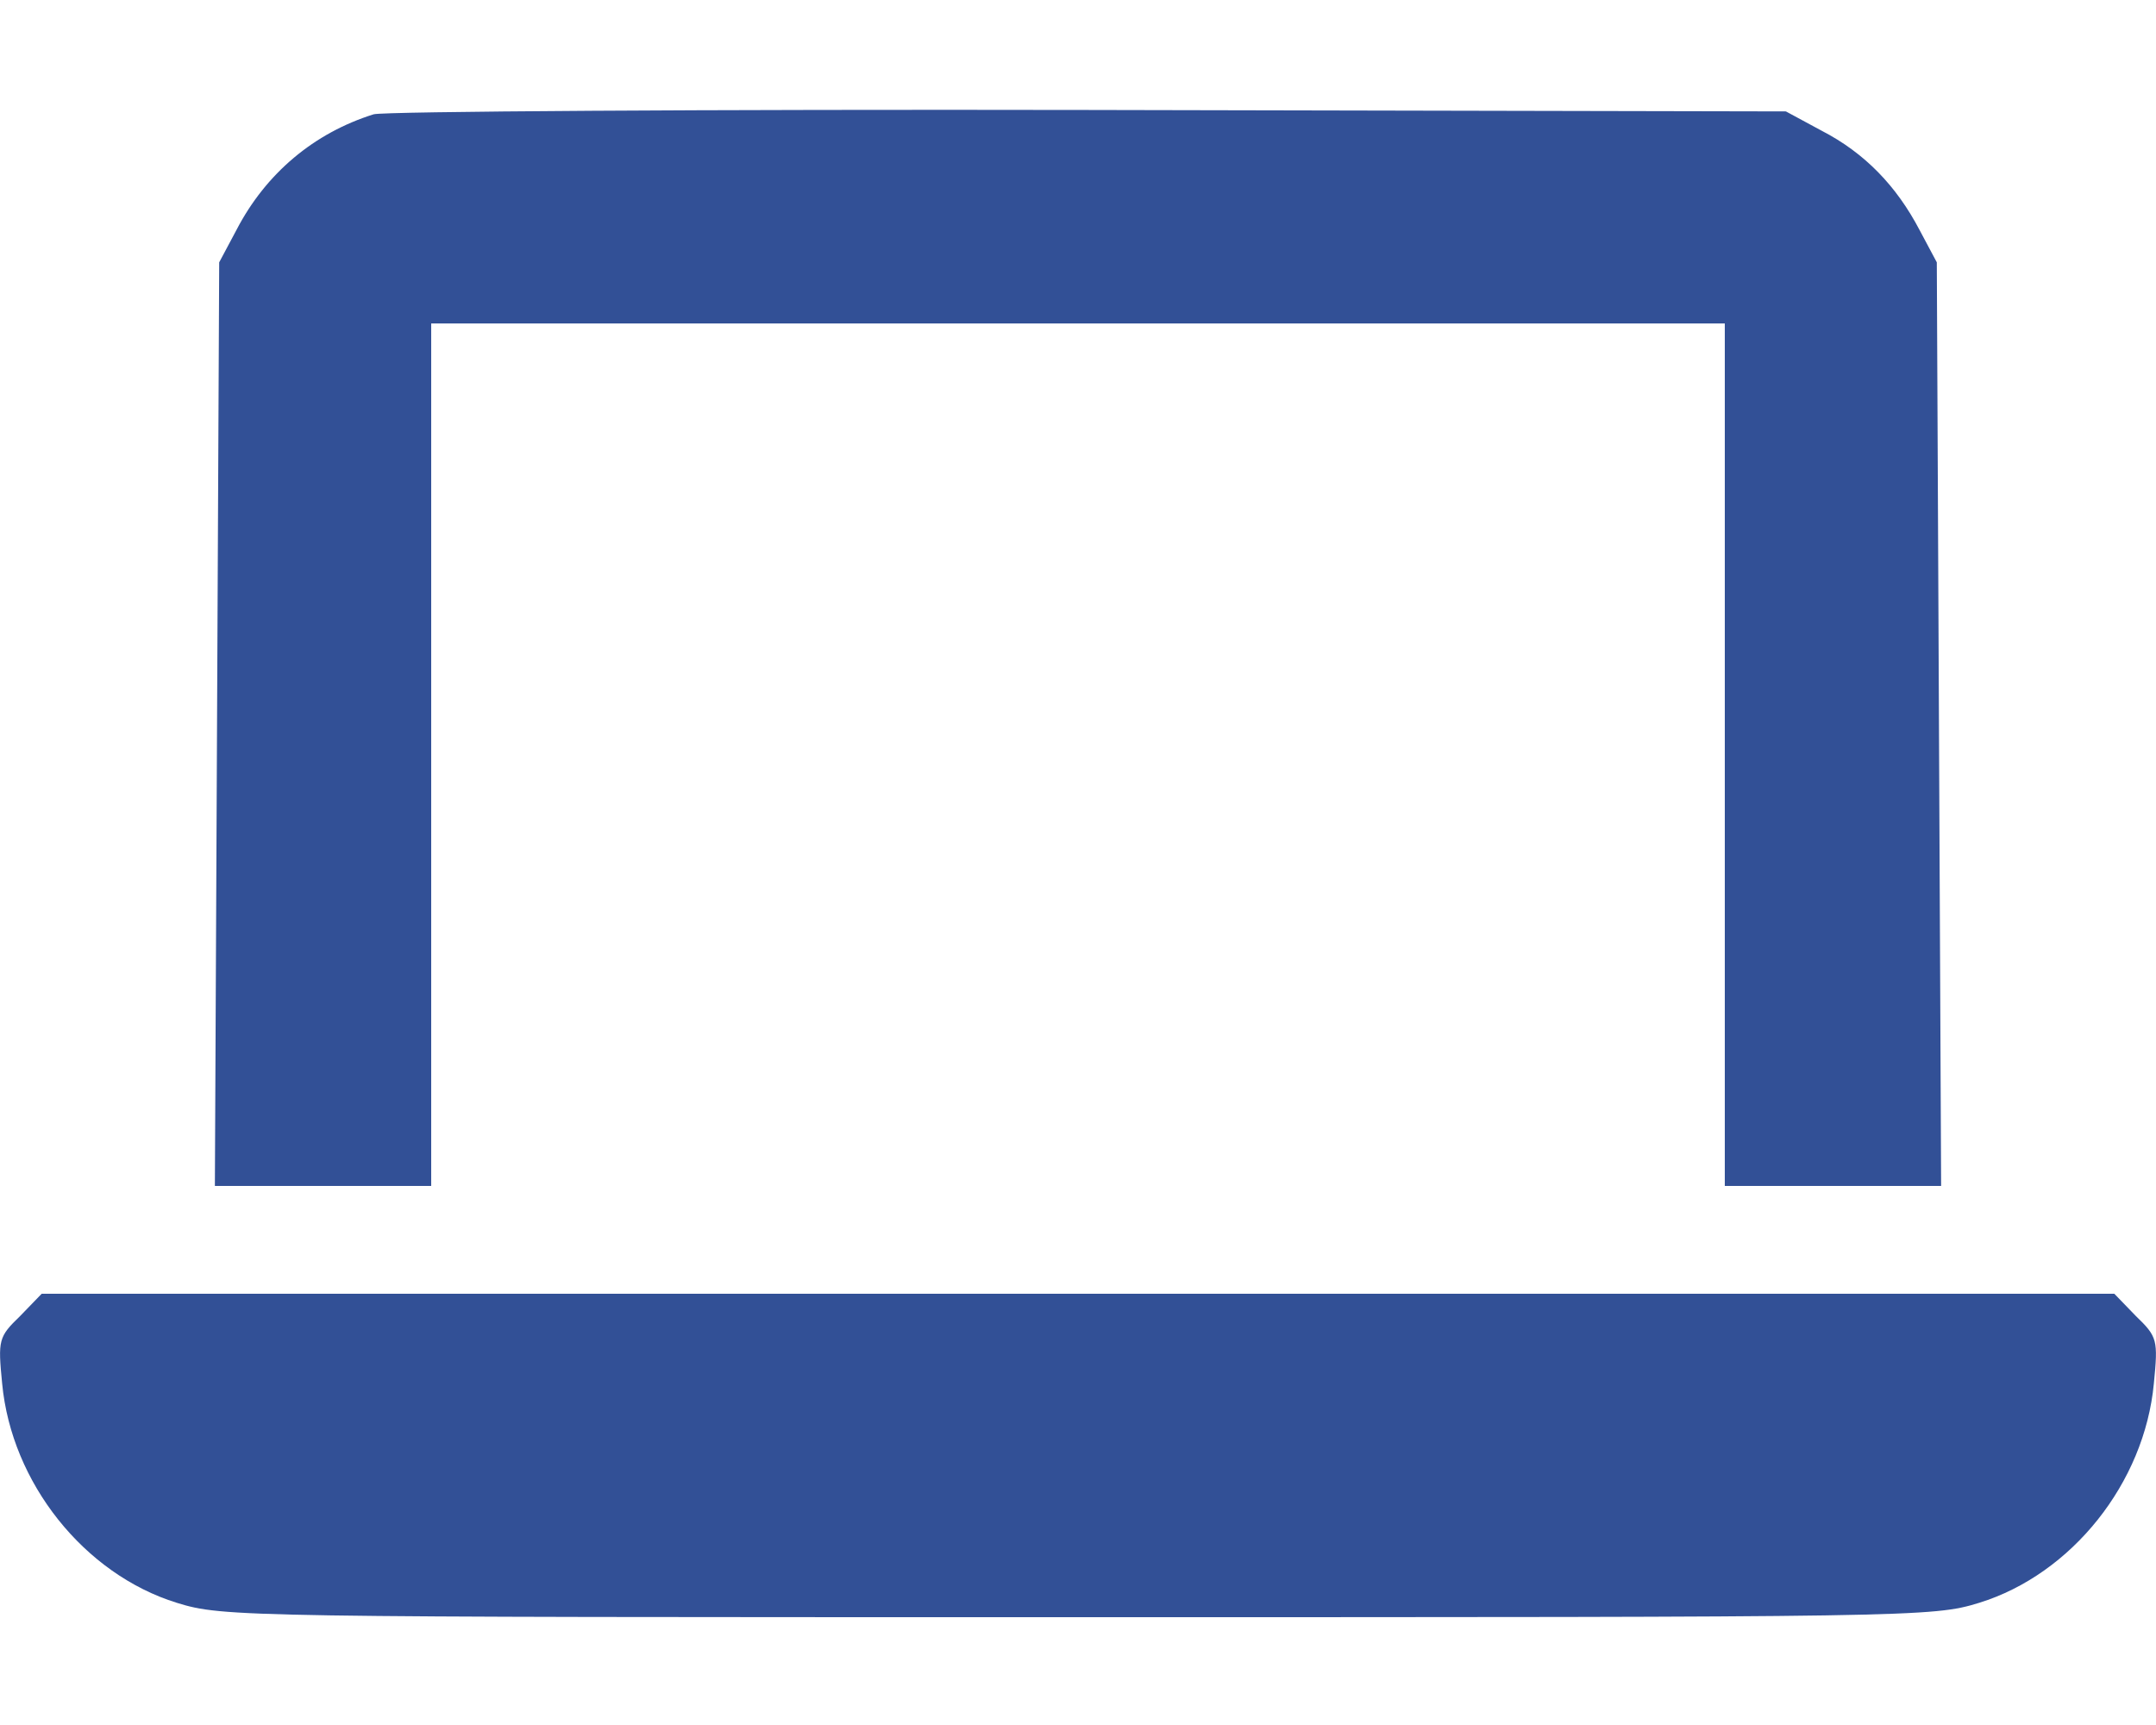
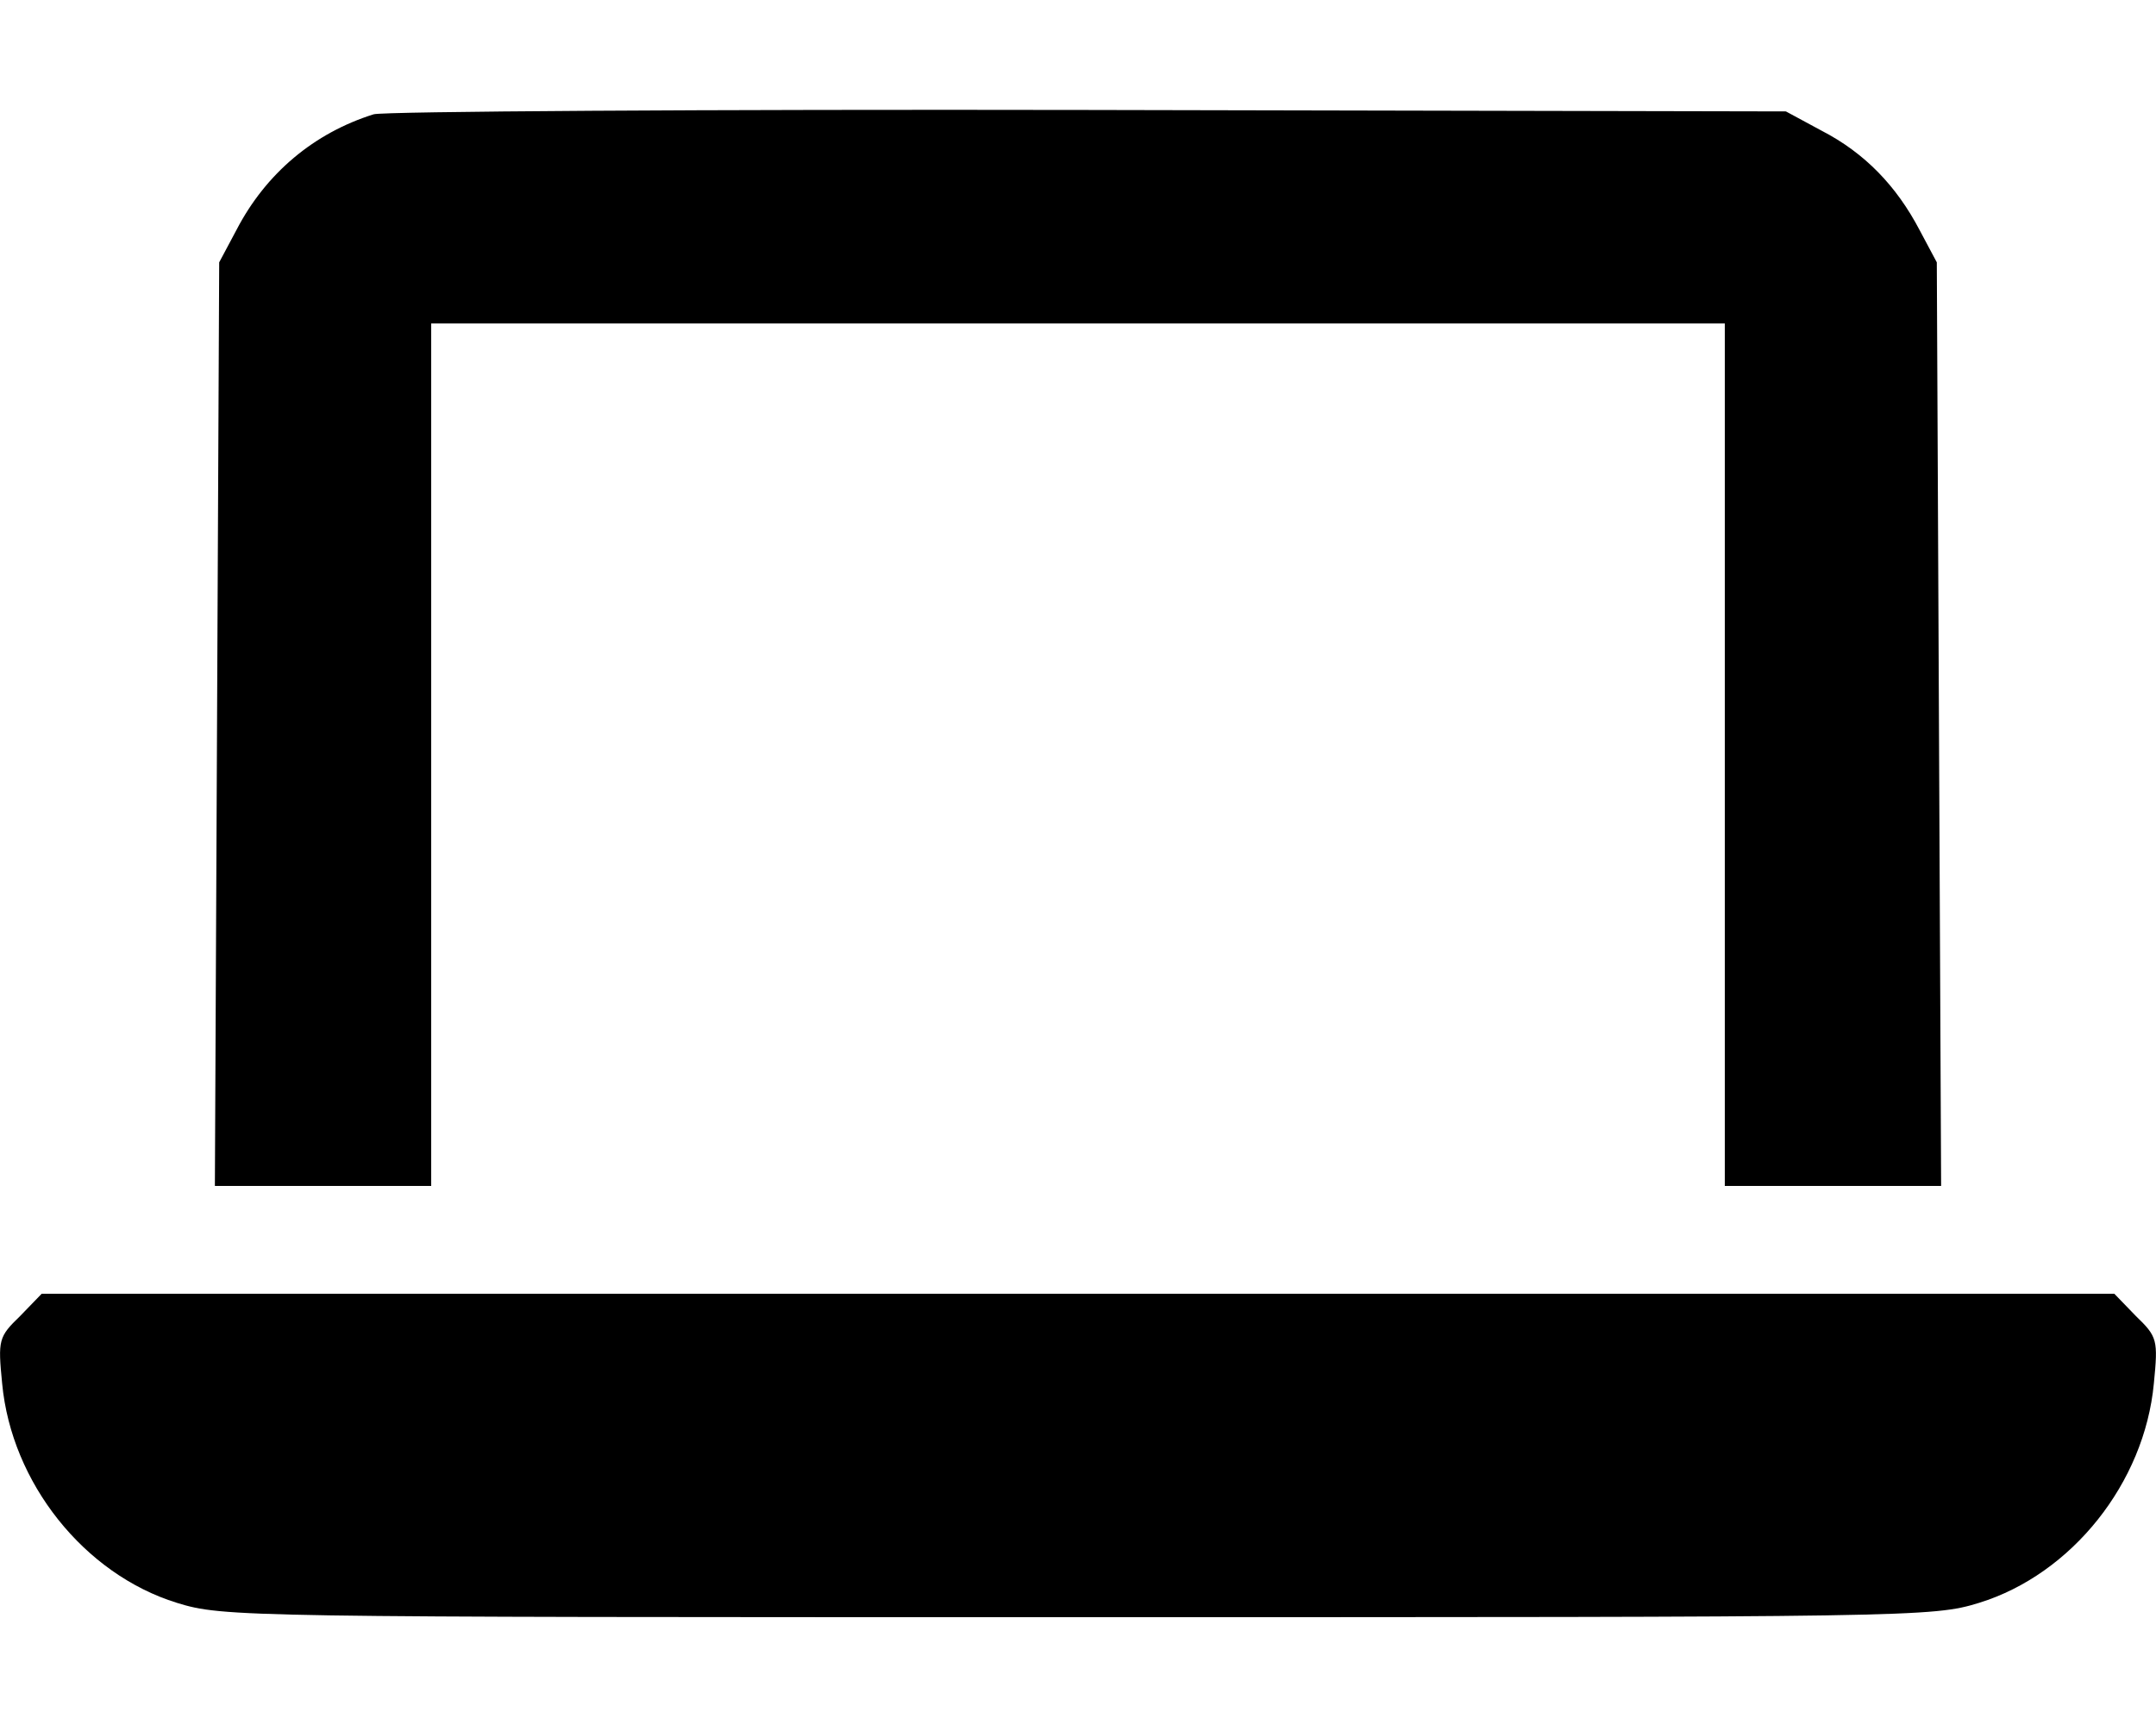
<svg xmlns="http://www.w3.org/2000/svg" version="1.0" width="300pt" height="240pt" viewBox="0 0 300 240" preserveAspectRatio="xMidYMid meet">
-   <g transform="translate(0,240) scale(0.1,-0.1)" fill="#325096" stroke="none">
+   <g transform="translate(0,240) scale(0.1,-0.1)" fill="#000000" stroke="none">
    <path d="M520 2241 c-83 -26 -150 -82 -191 -161 l-24 -45 -3 -642 -3 -643 151 0 150 0 0 600 0 600 900 0 900 0 0 -600 0 -600 150 0 151 0 -3 643 -3 642 -24 45 c-32 61 -76 107 -136 138 l-50 27 -970 2 c-533 1 -981 -2 -995 -6z" />
    <path d="M28 569 c-30 -29 -31 -33 -25 -94 13 -138 114 -265 243 -305 65 -20 88 -20 1254 -20 1166 0 1189 0 1254 20 129 40 230 167 243 305 6 61 5 65 -25 94 l-30 31 -1442 0 -1442 0 -30 -31z" />
  </g>
</svg>
